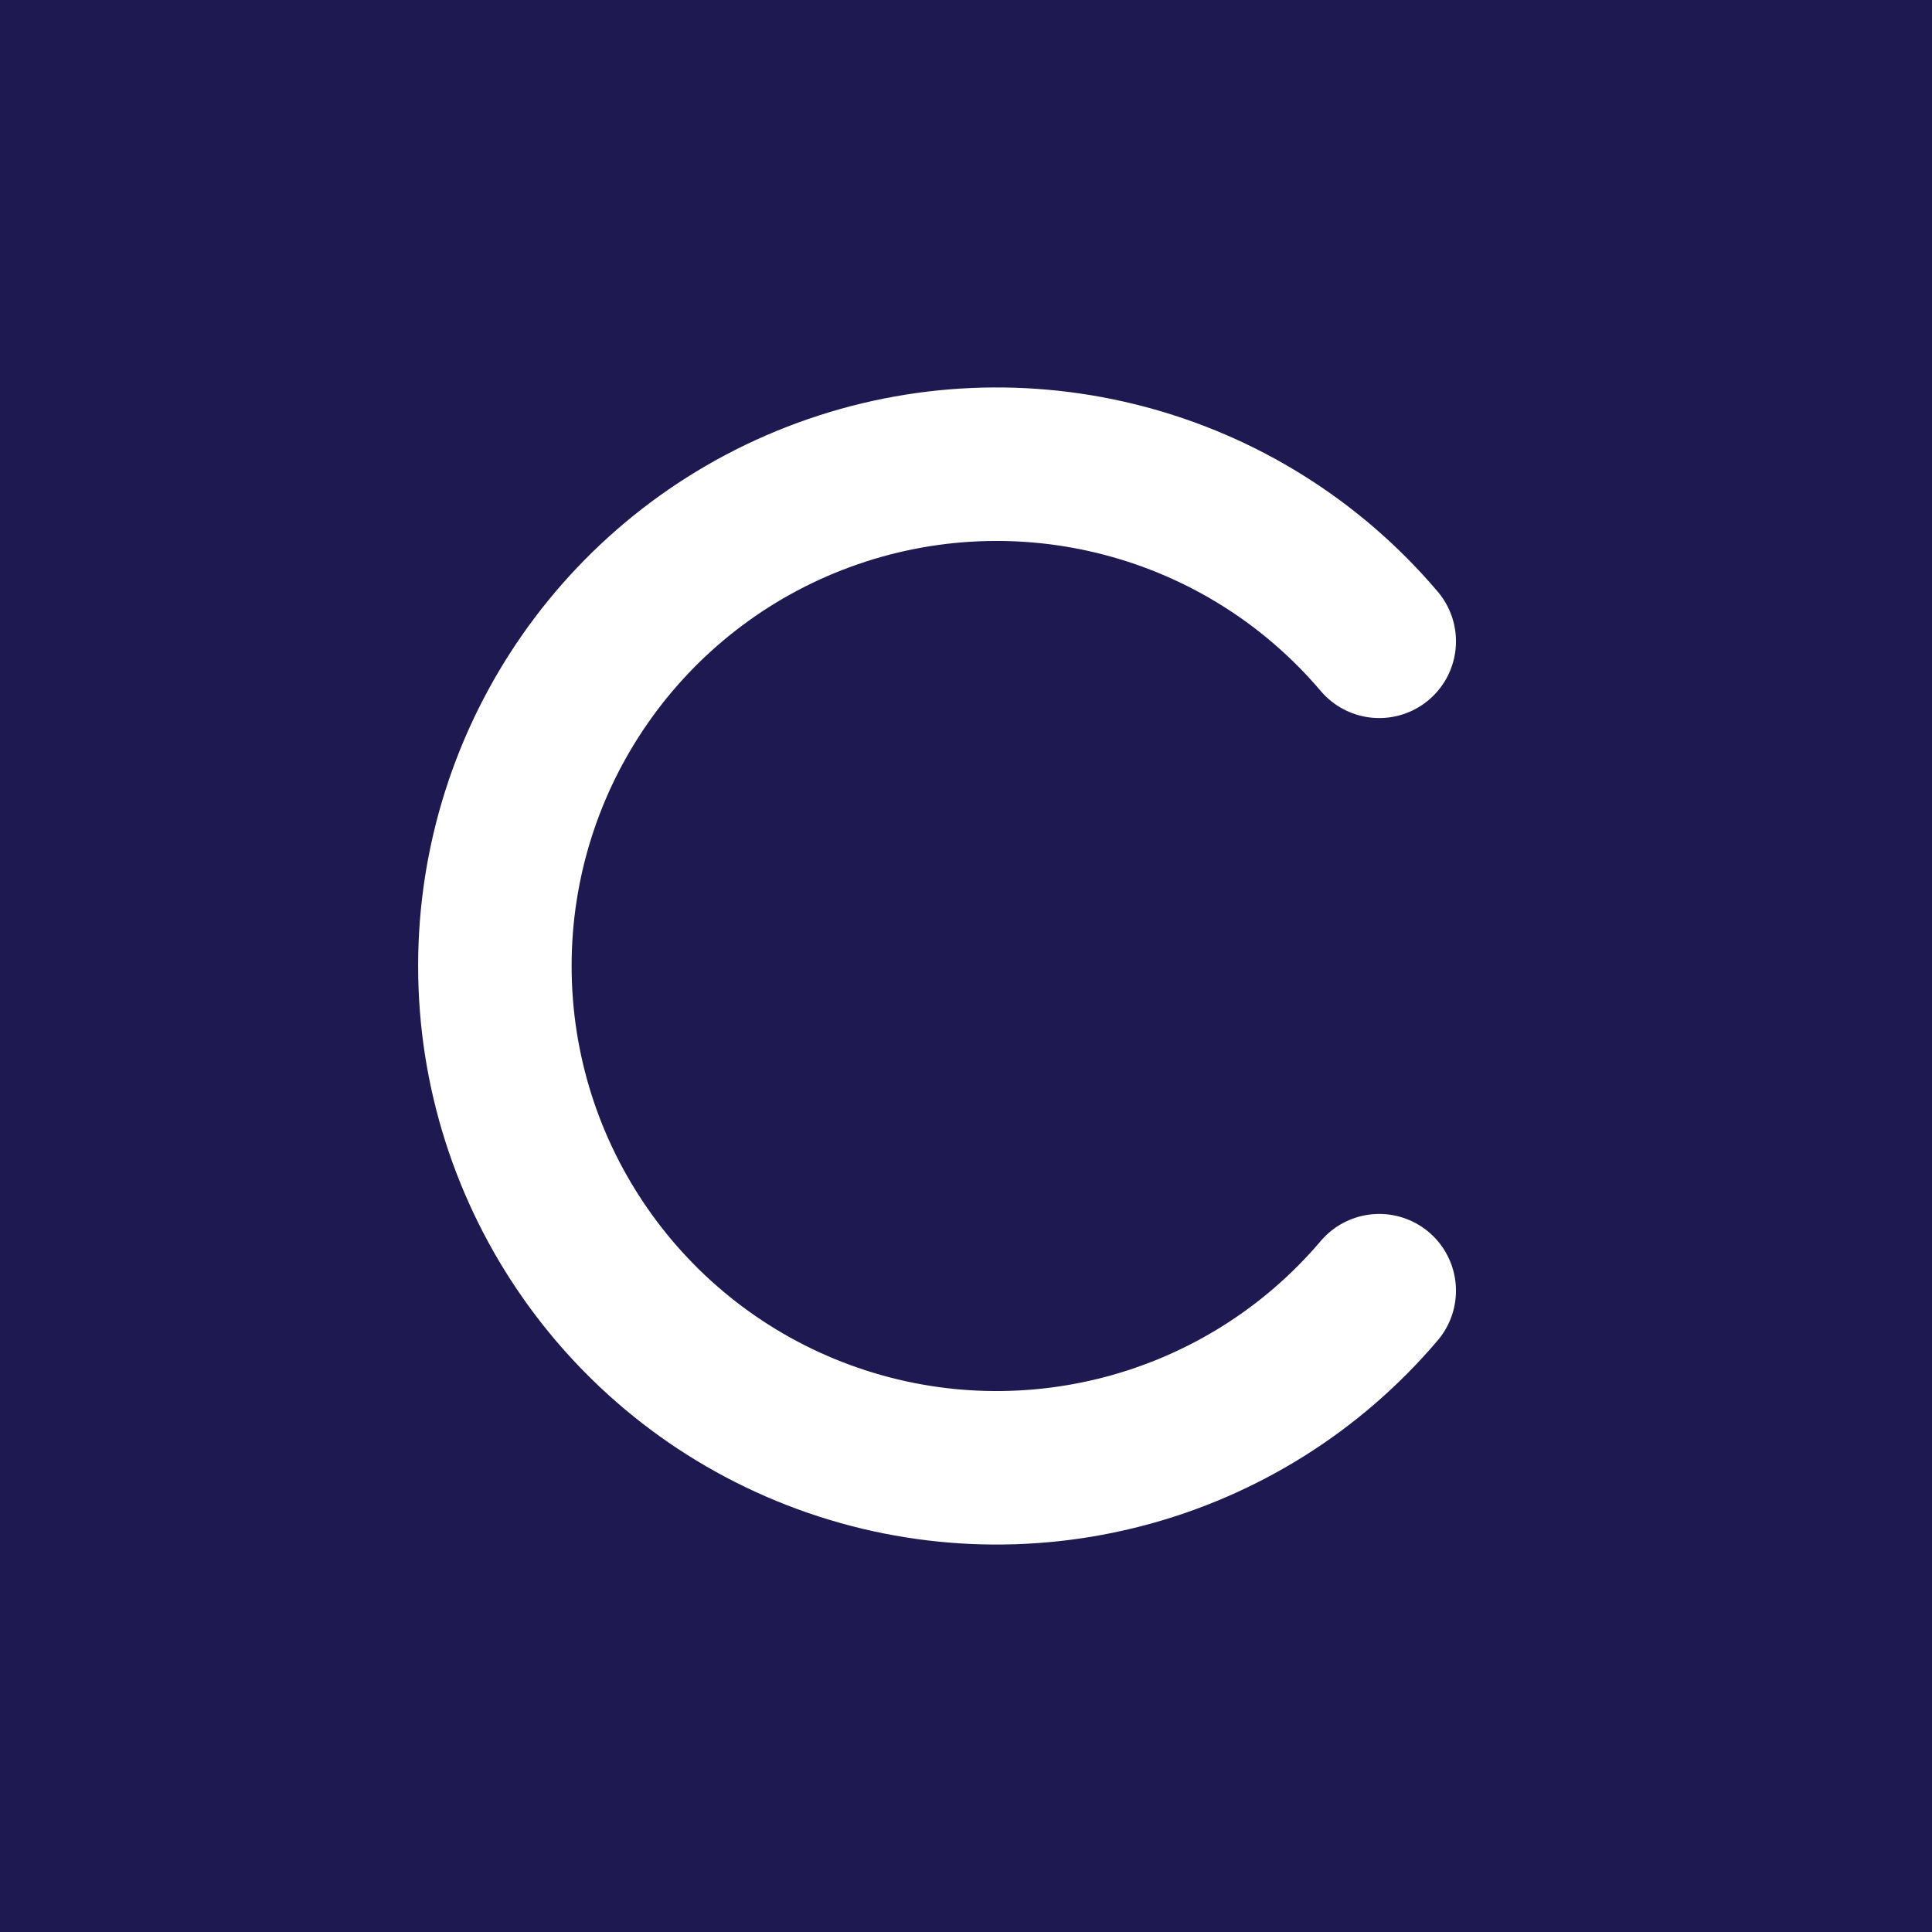
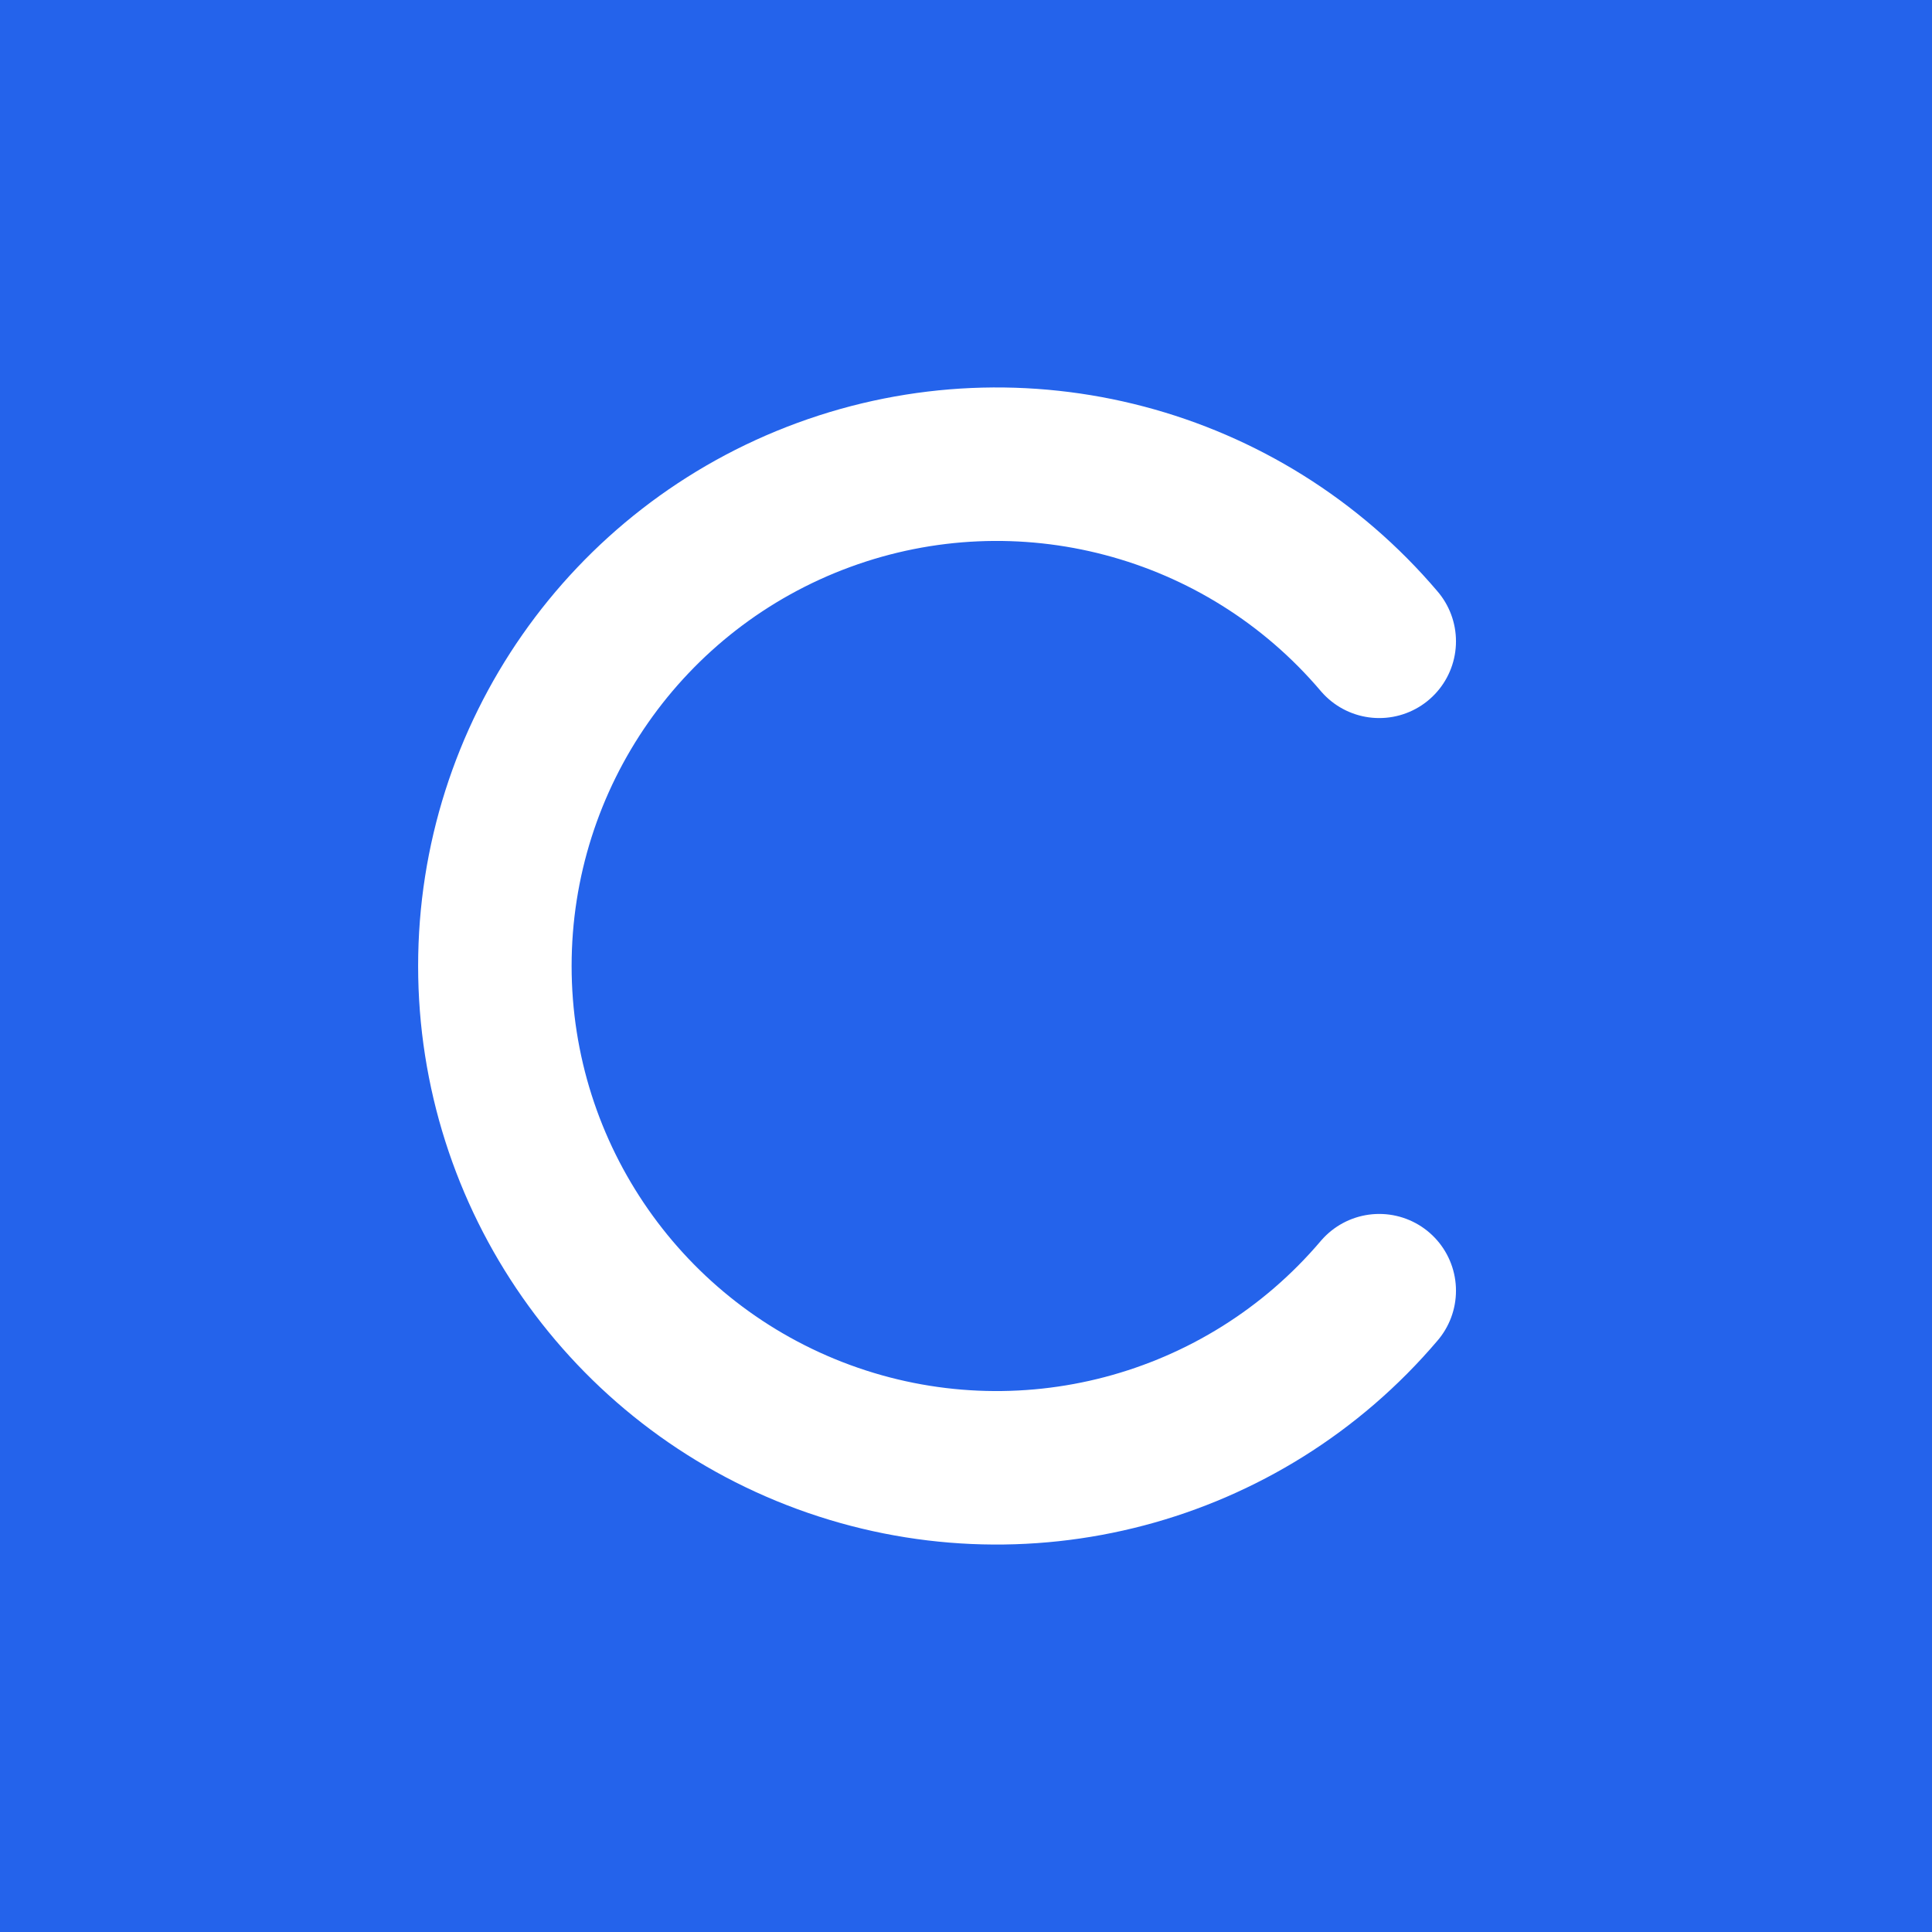
<svg xmlns="http://www.w3.org/2000/svg" viewBox="0 0 180 180" width="180" height="180">
-   <rect width="180" height="180" fill="hsl(244, 51%, 21%)" />
+   <rect width="180" height="180" fill="hsl(221, 83%, 53%)" />
  <g transform="translate(24, 24) scale(5.5)">
    <path d="M19 6.5 A 8.5 8.5 0 1 0 19 17.5" fill="none" stroke="#ffffff" stroke-width="2.6" stroke-linecap="round" stroke-linejoin="round" />
  </g>
</svg>
